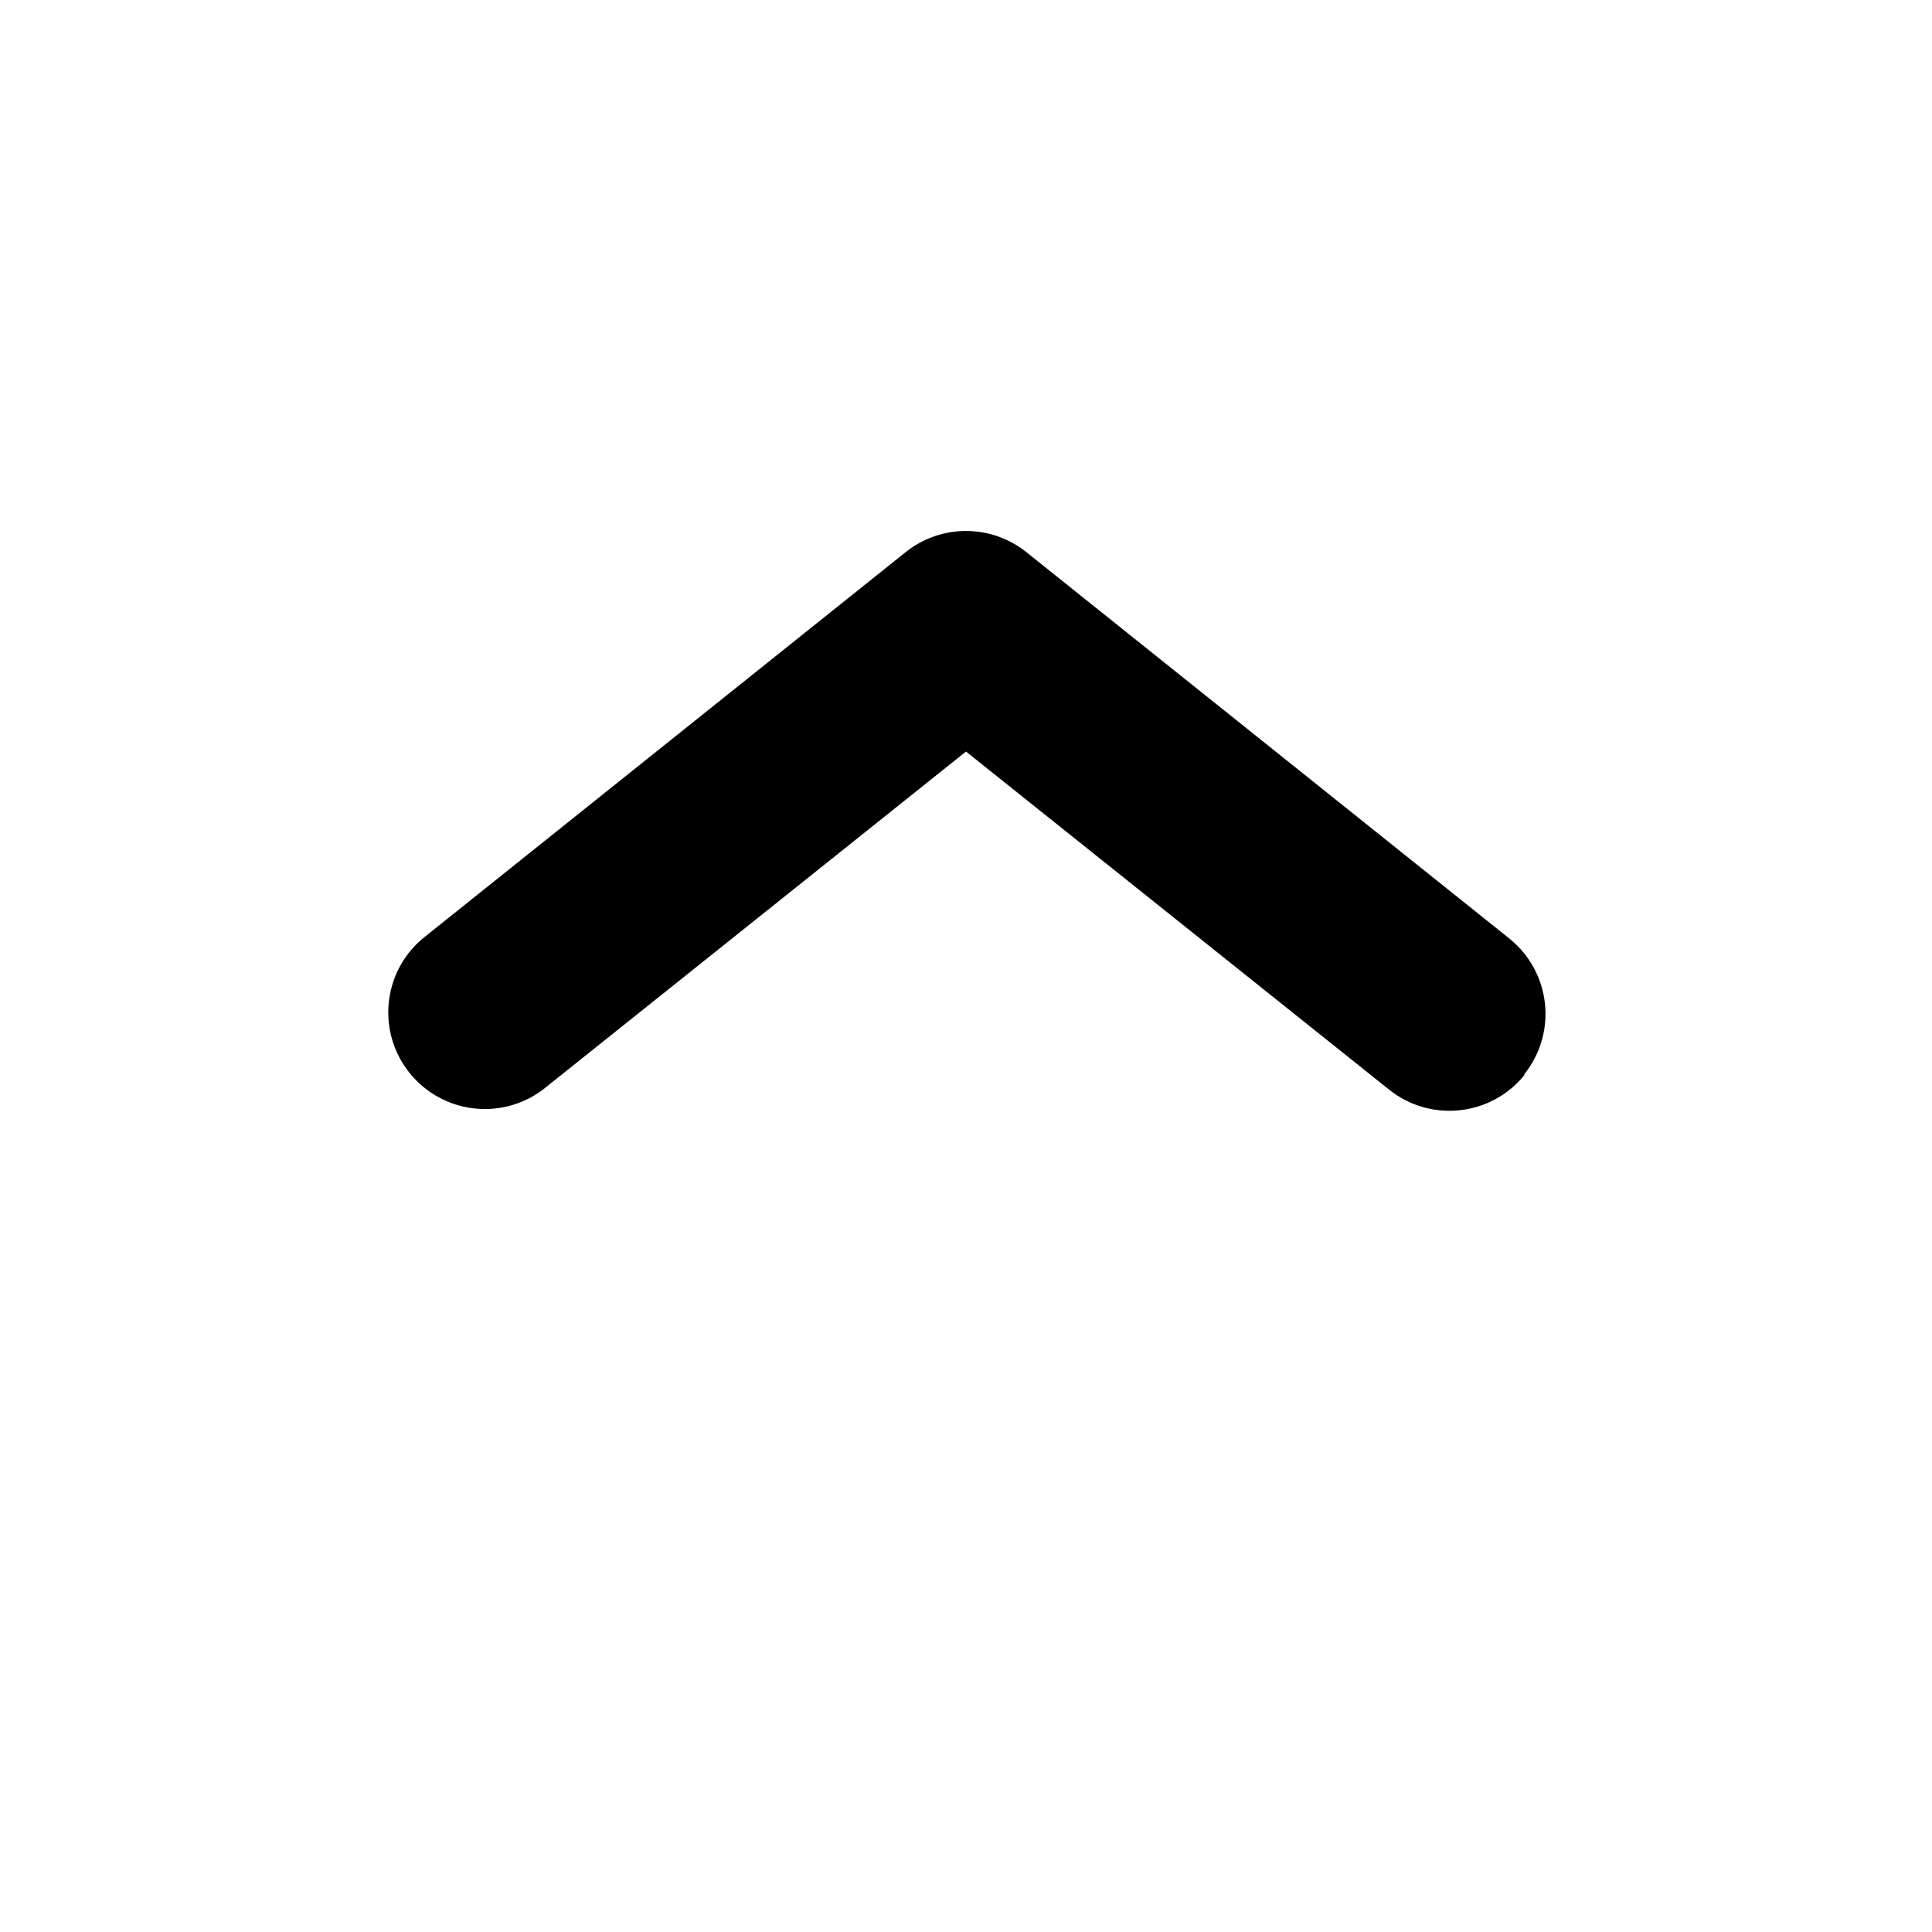
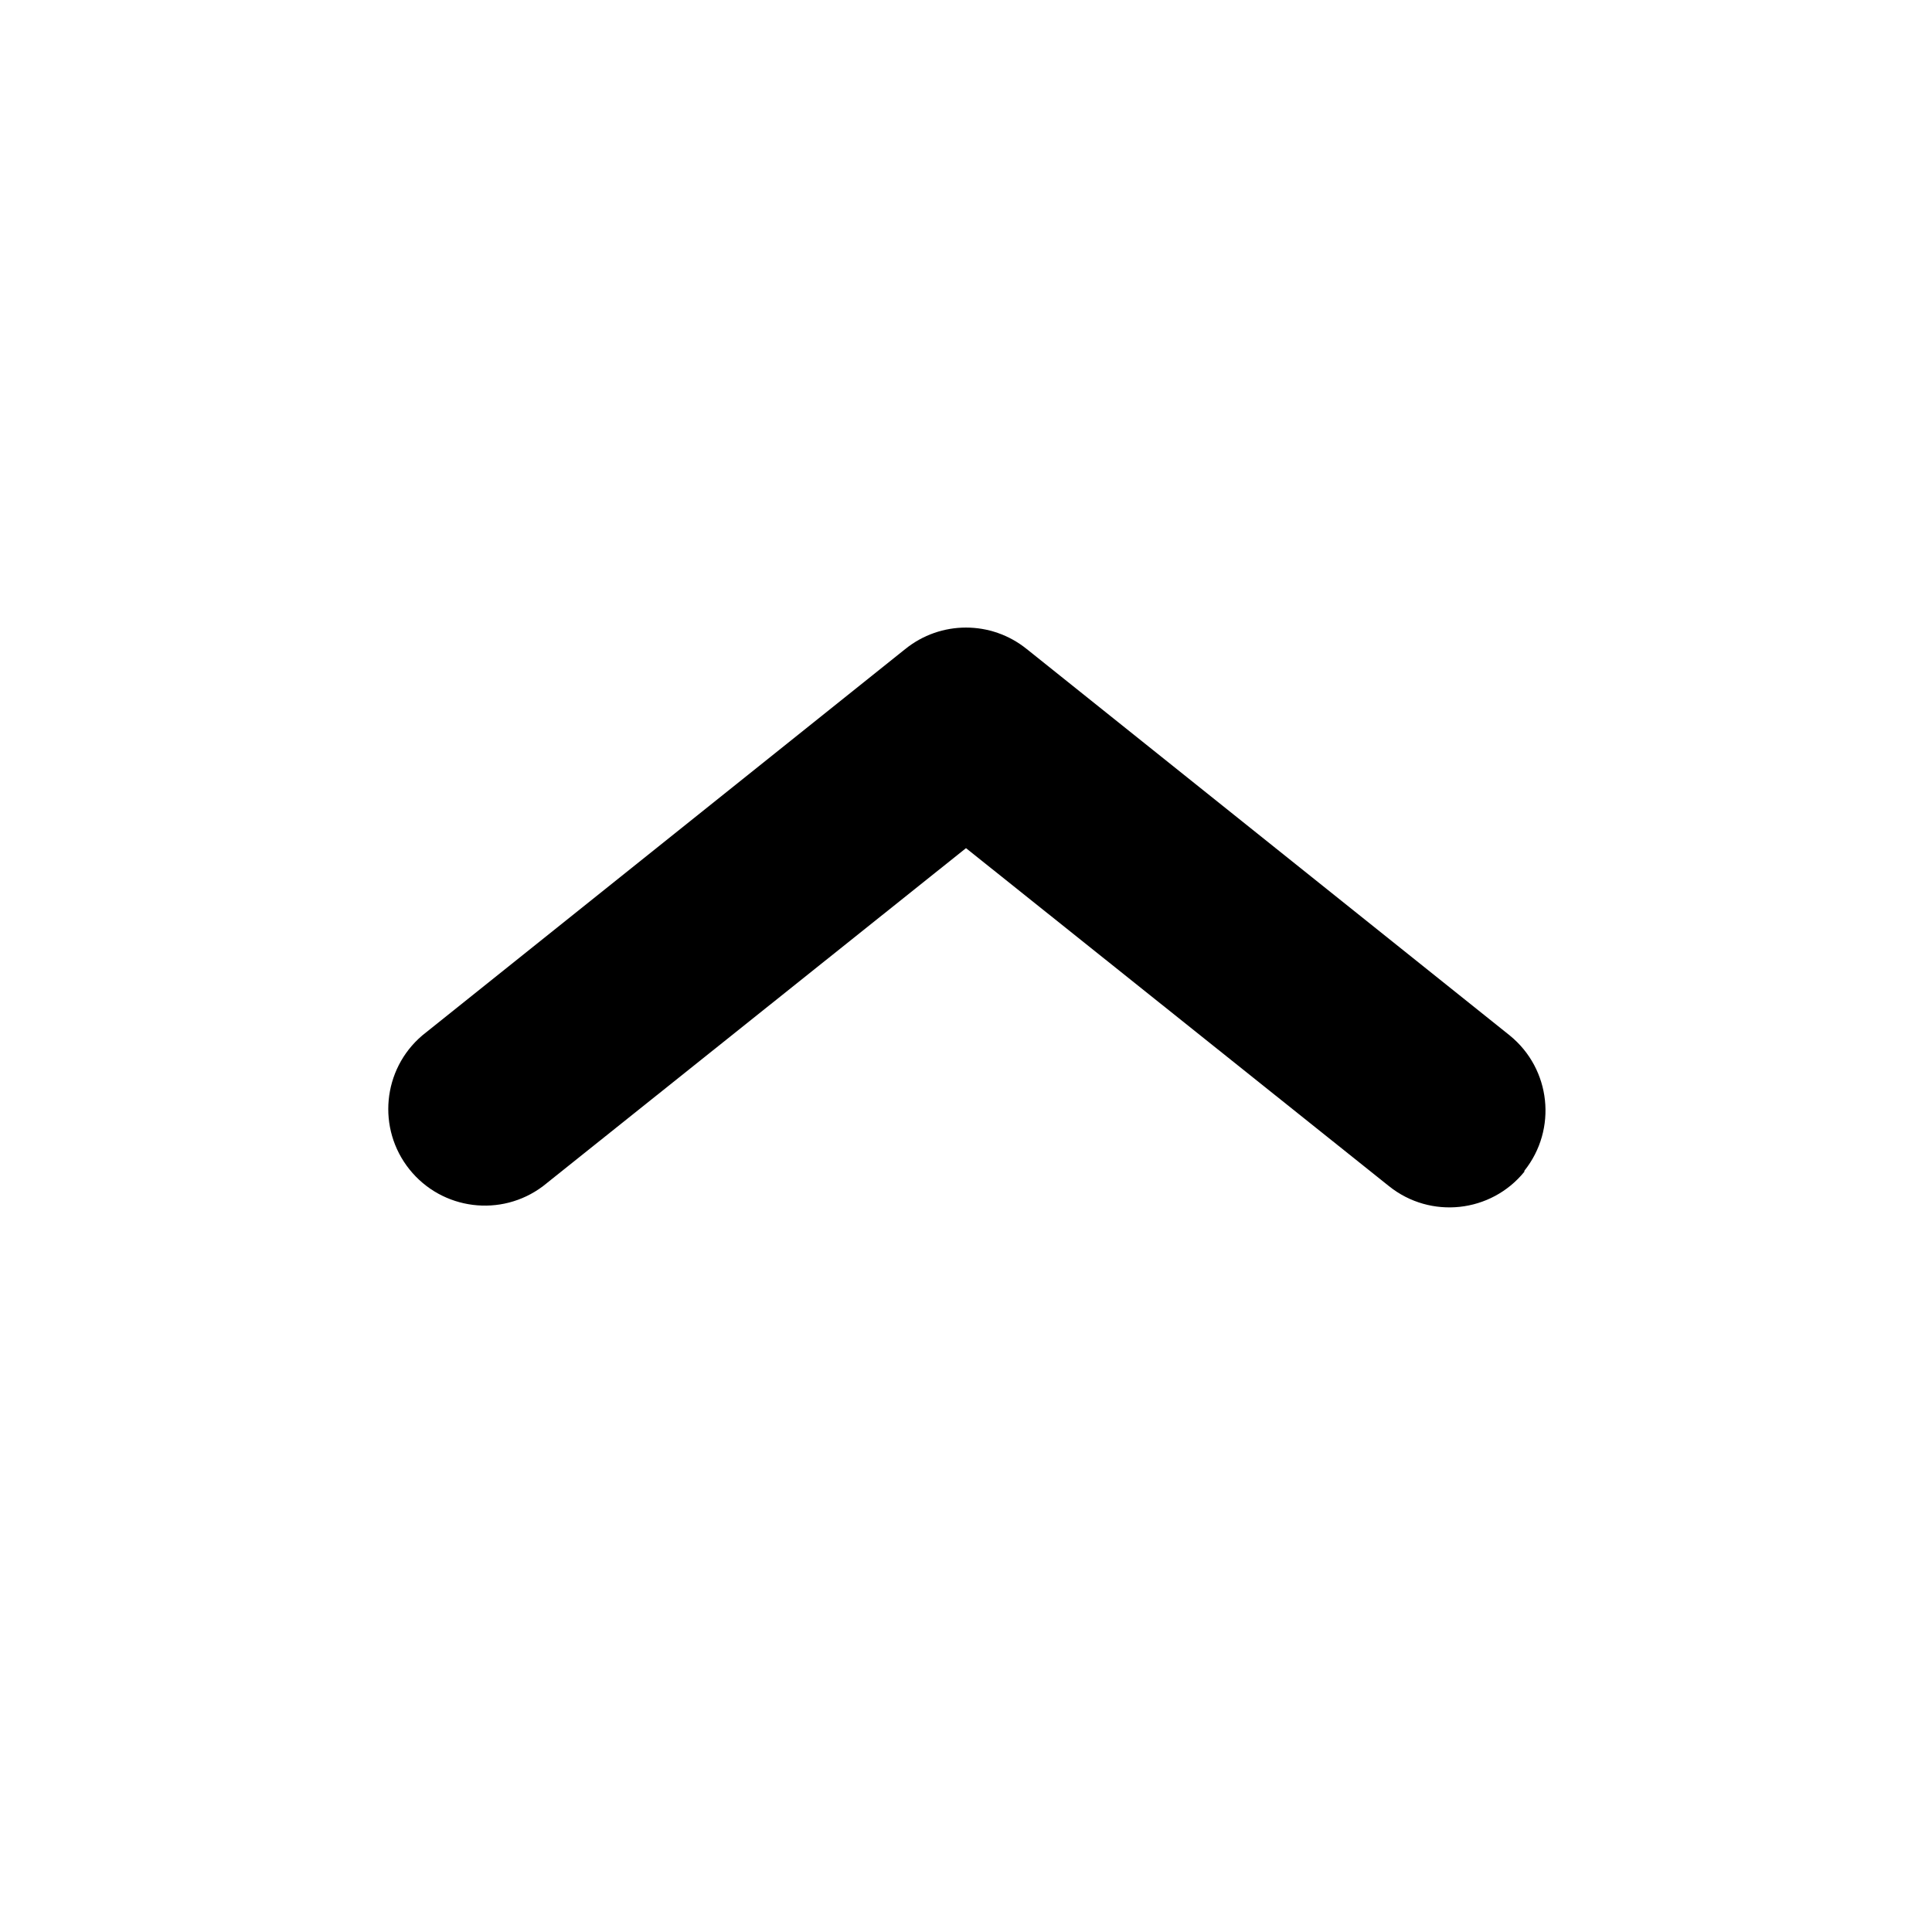
- <svg xmlns="http://www.w3.org/2000/svg" width="20" height="20" viewBox="0 0 20 20">
+ <svg xmlns="http://www.w3.org/2000/svg" width="20" height="20" viewBox="0 0 20 18">
  <path fill-rule="evenodd" d="M15.78 11.13a1 1 0 0 1-1.4.15L10 7.78l-4.38 3.5a1 1 0 0 1-1.25-1.56l5-4a1 1 0 0 1 1.26 0l5 4a1 1 0 0 1 .15 1.4Z" clip-rule="evenodd" fill="currentColor" />
</svg>
